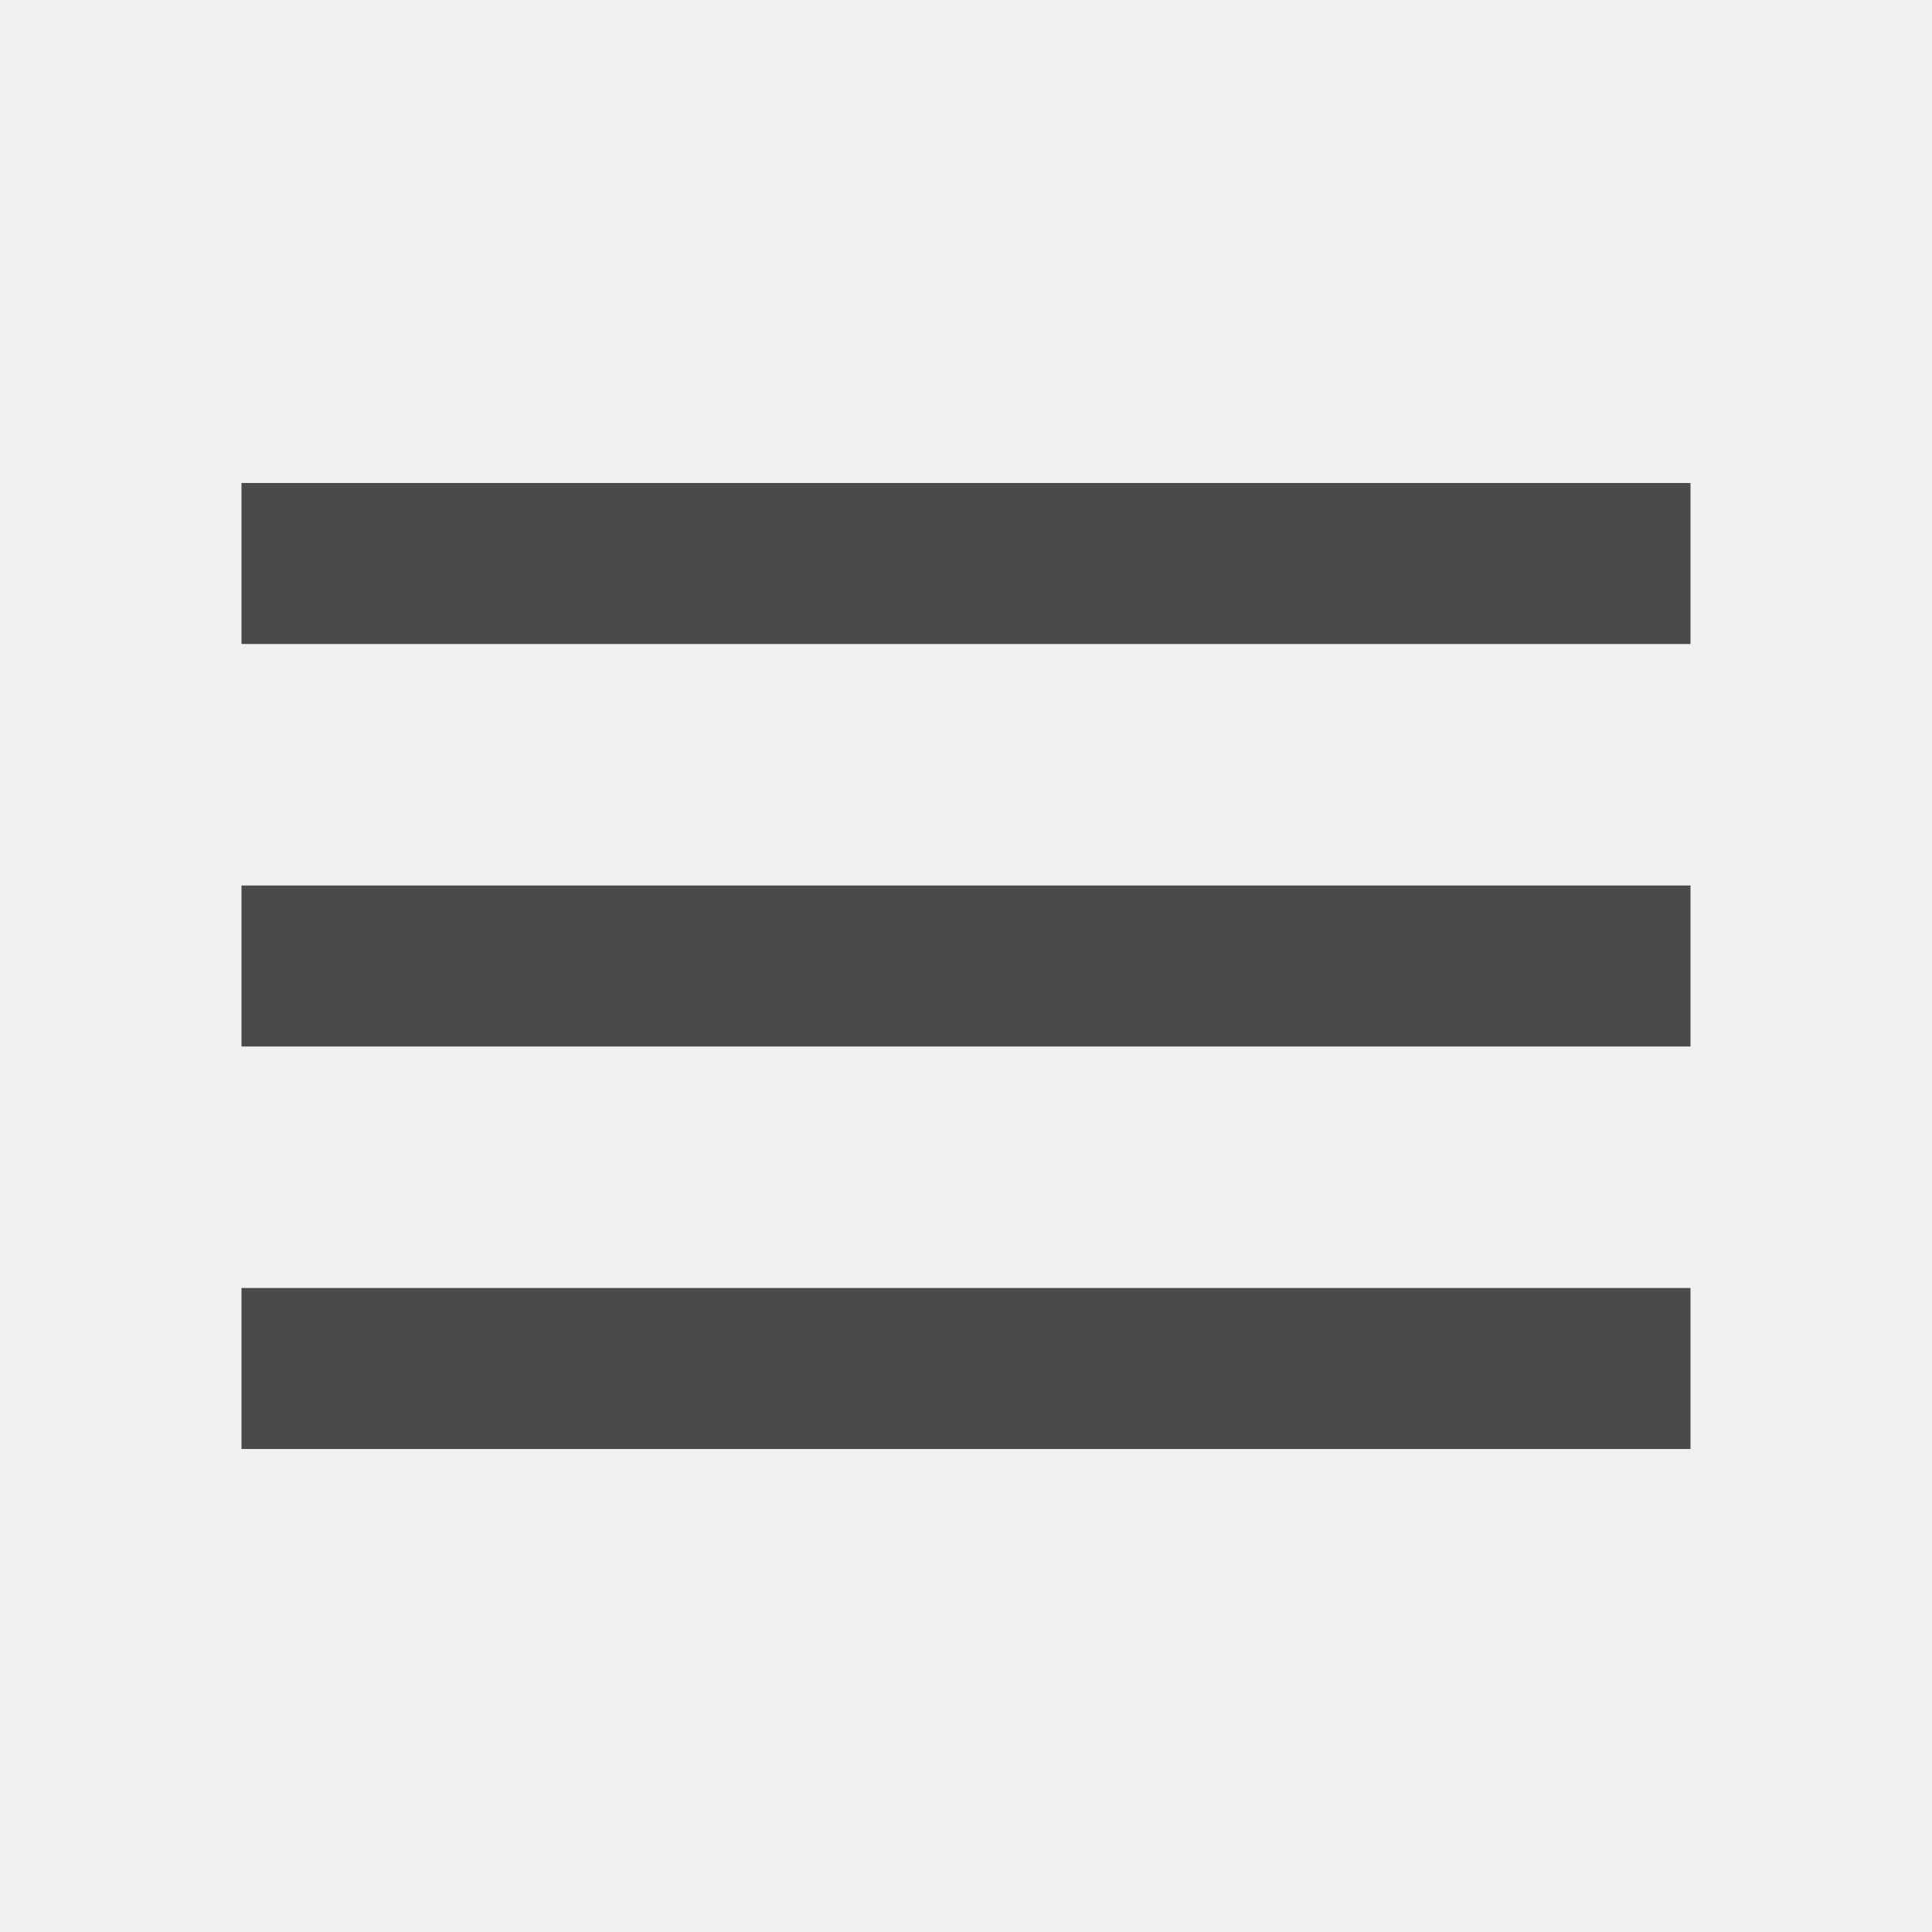
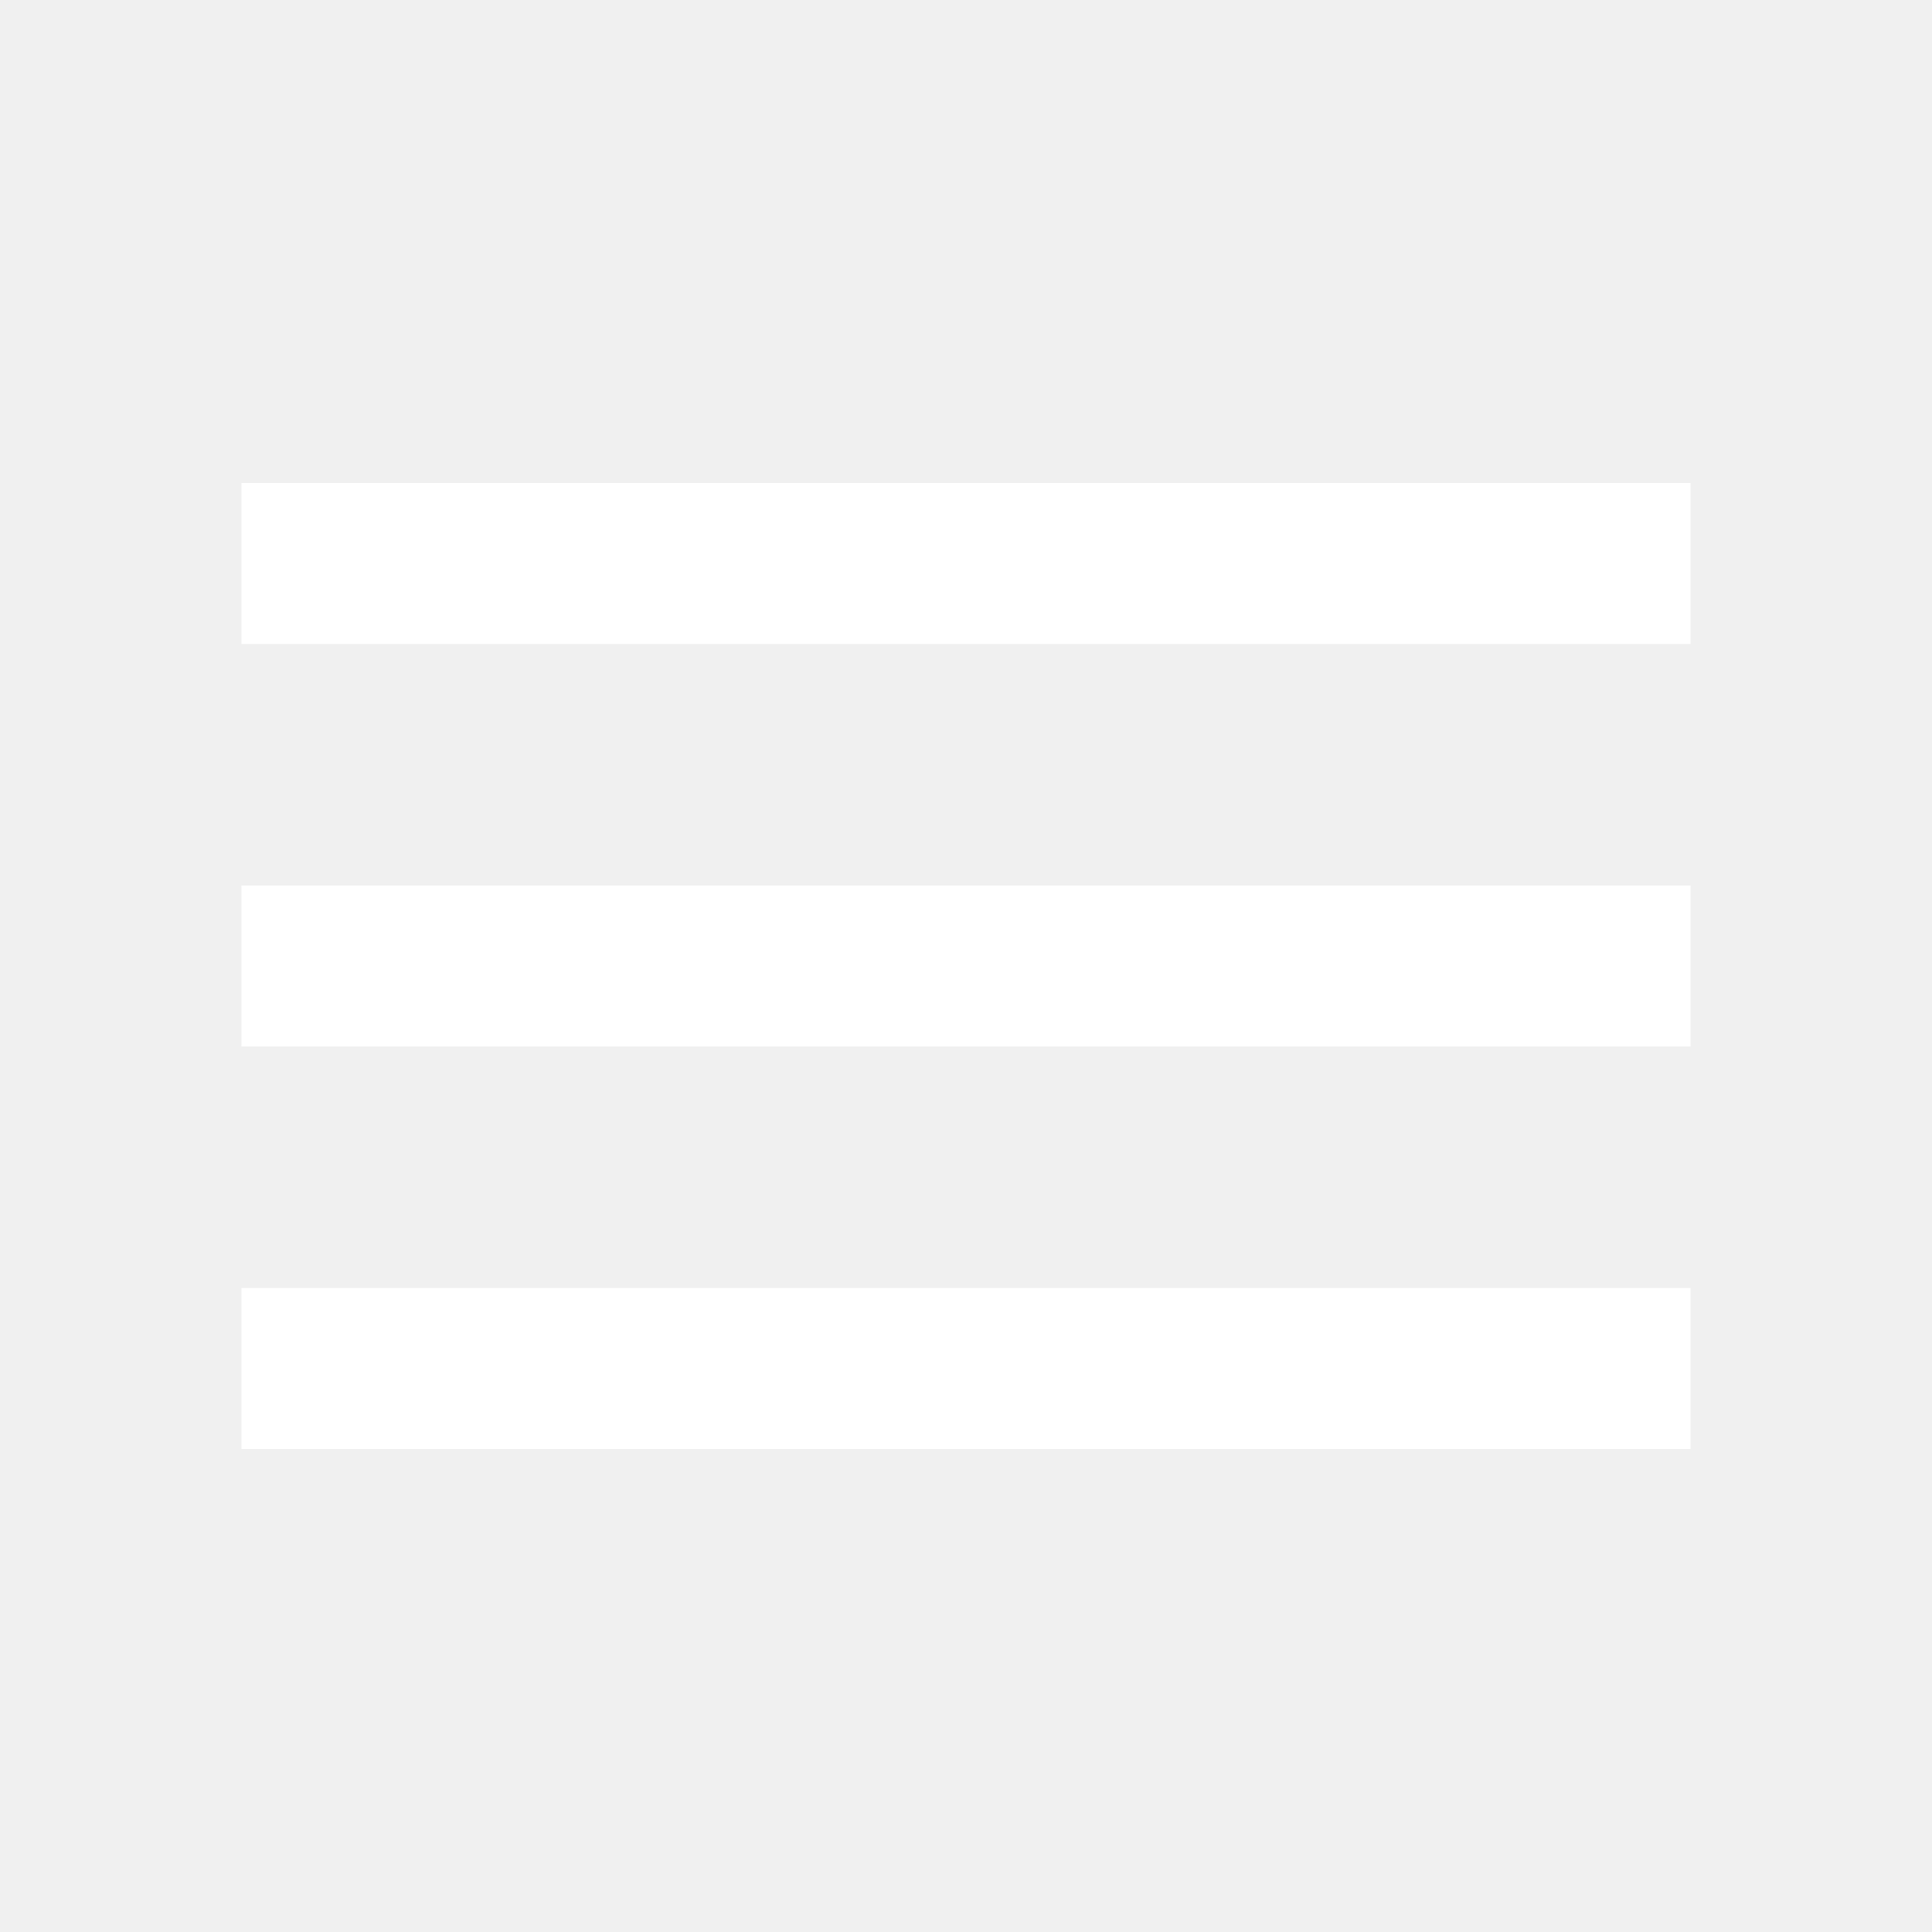
<svg xmlns="http://www.w3.org/2000/svg" width="24px" height="24px" viewBox="0 0 24 24" version="1.1">
  <g id="Artboard-Copy-4" stroke="none" stroke-width="1" fill="none" fill-rule="evenodd">
    <g id="menu-24px">
      <polygon id="Path" points="0 0 24 0 24 24 0 24" />
-       <path d="M3,18 L21,18 L21,16 L3,16 L3,18 Z M3,13 L21,13 L21,11 L3,11 L3,13 Z M3,6 L3,8 L21,8 L21,6 L3,6 Z" id="Shape" fill="#4A4A4A" fill-rule="nonzero" />
+       <path d="M3,18 L21,18 L21,16 L3,16 L3,18 Z M3,13 L21,13 L21,11 L3,11 L3,13 Z M3,6 L3,8 L21,8 L21,6 L3,6 Z" id="Shape" fill="#ffffff" fill-rule="nonzero" />
    </g>
  </g>
</svg>
